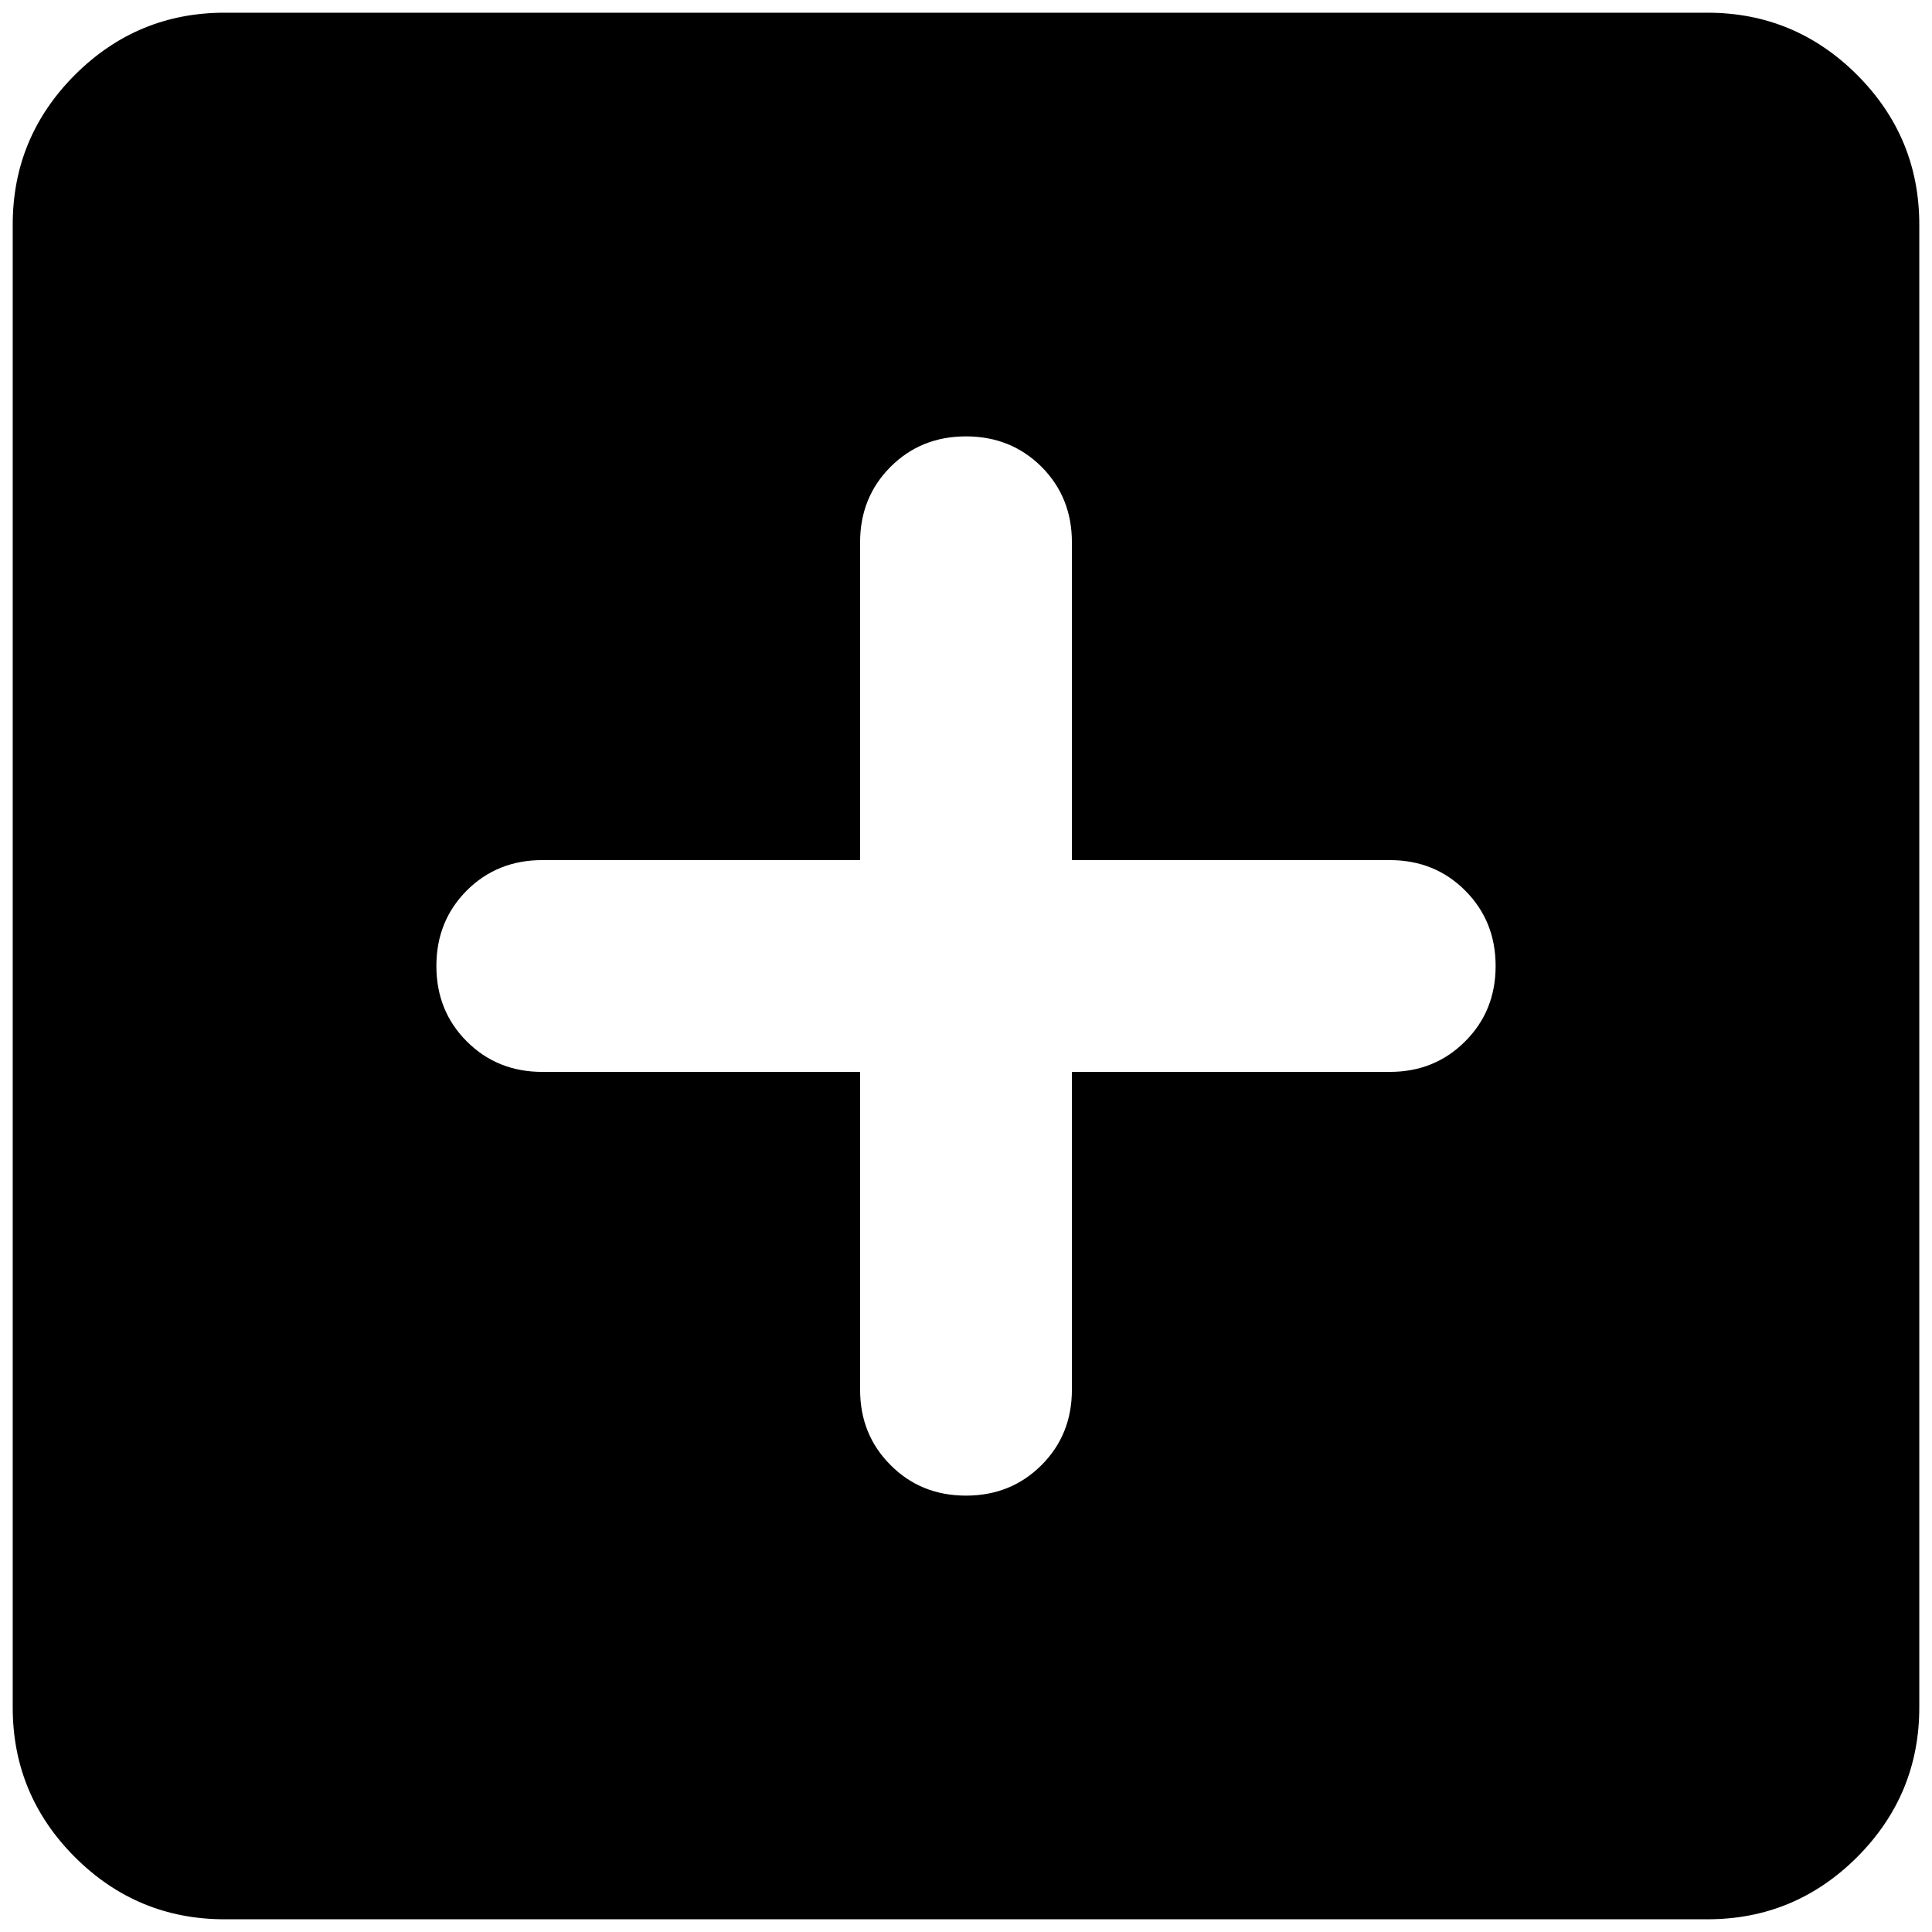
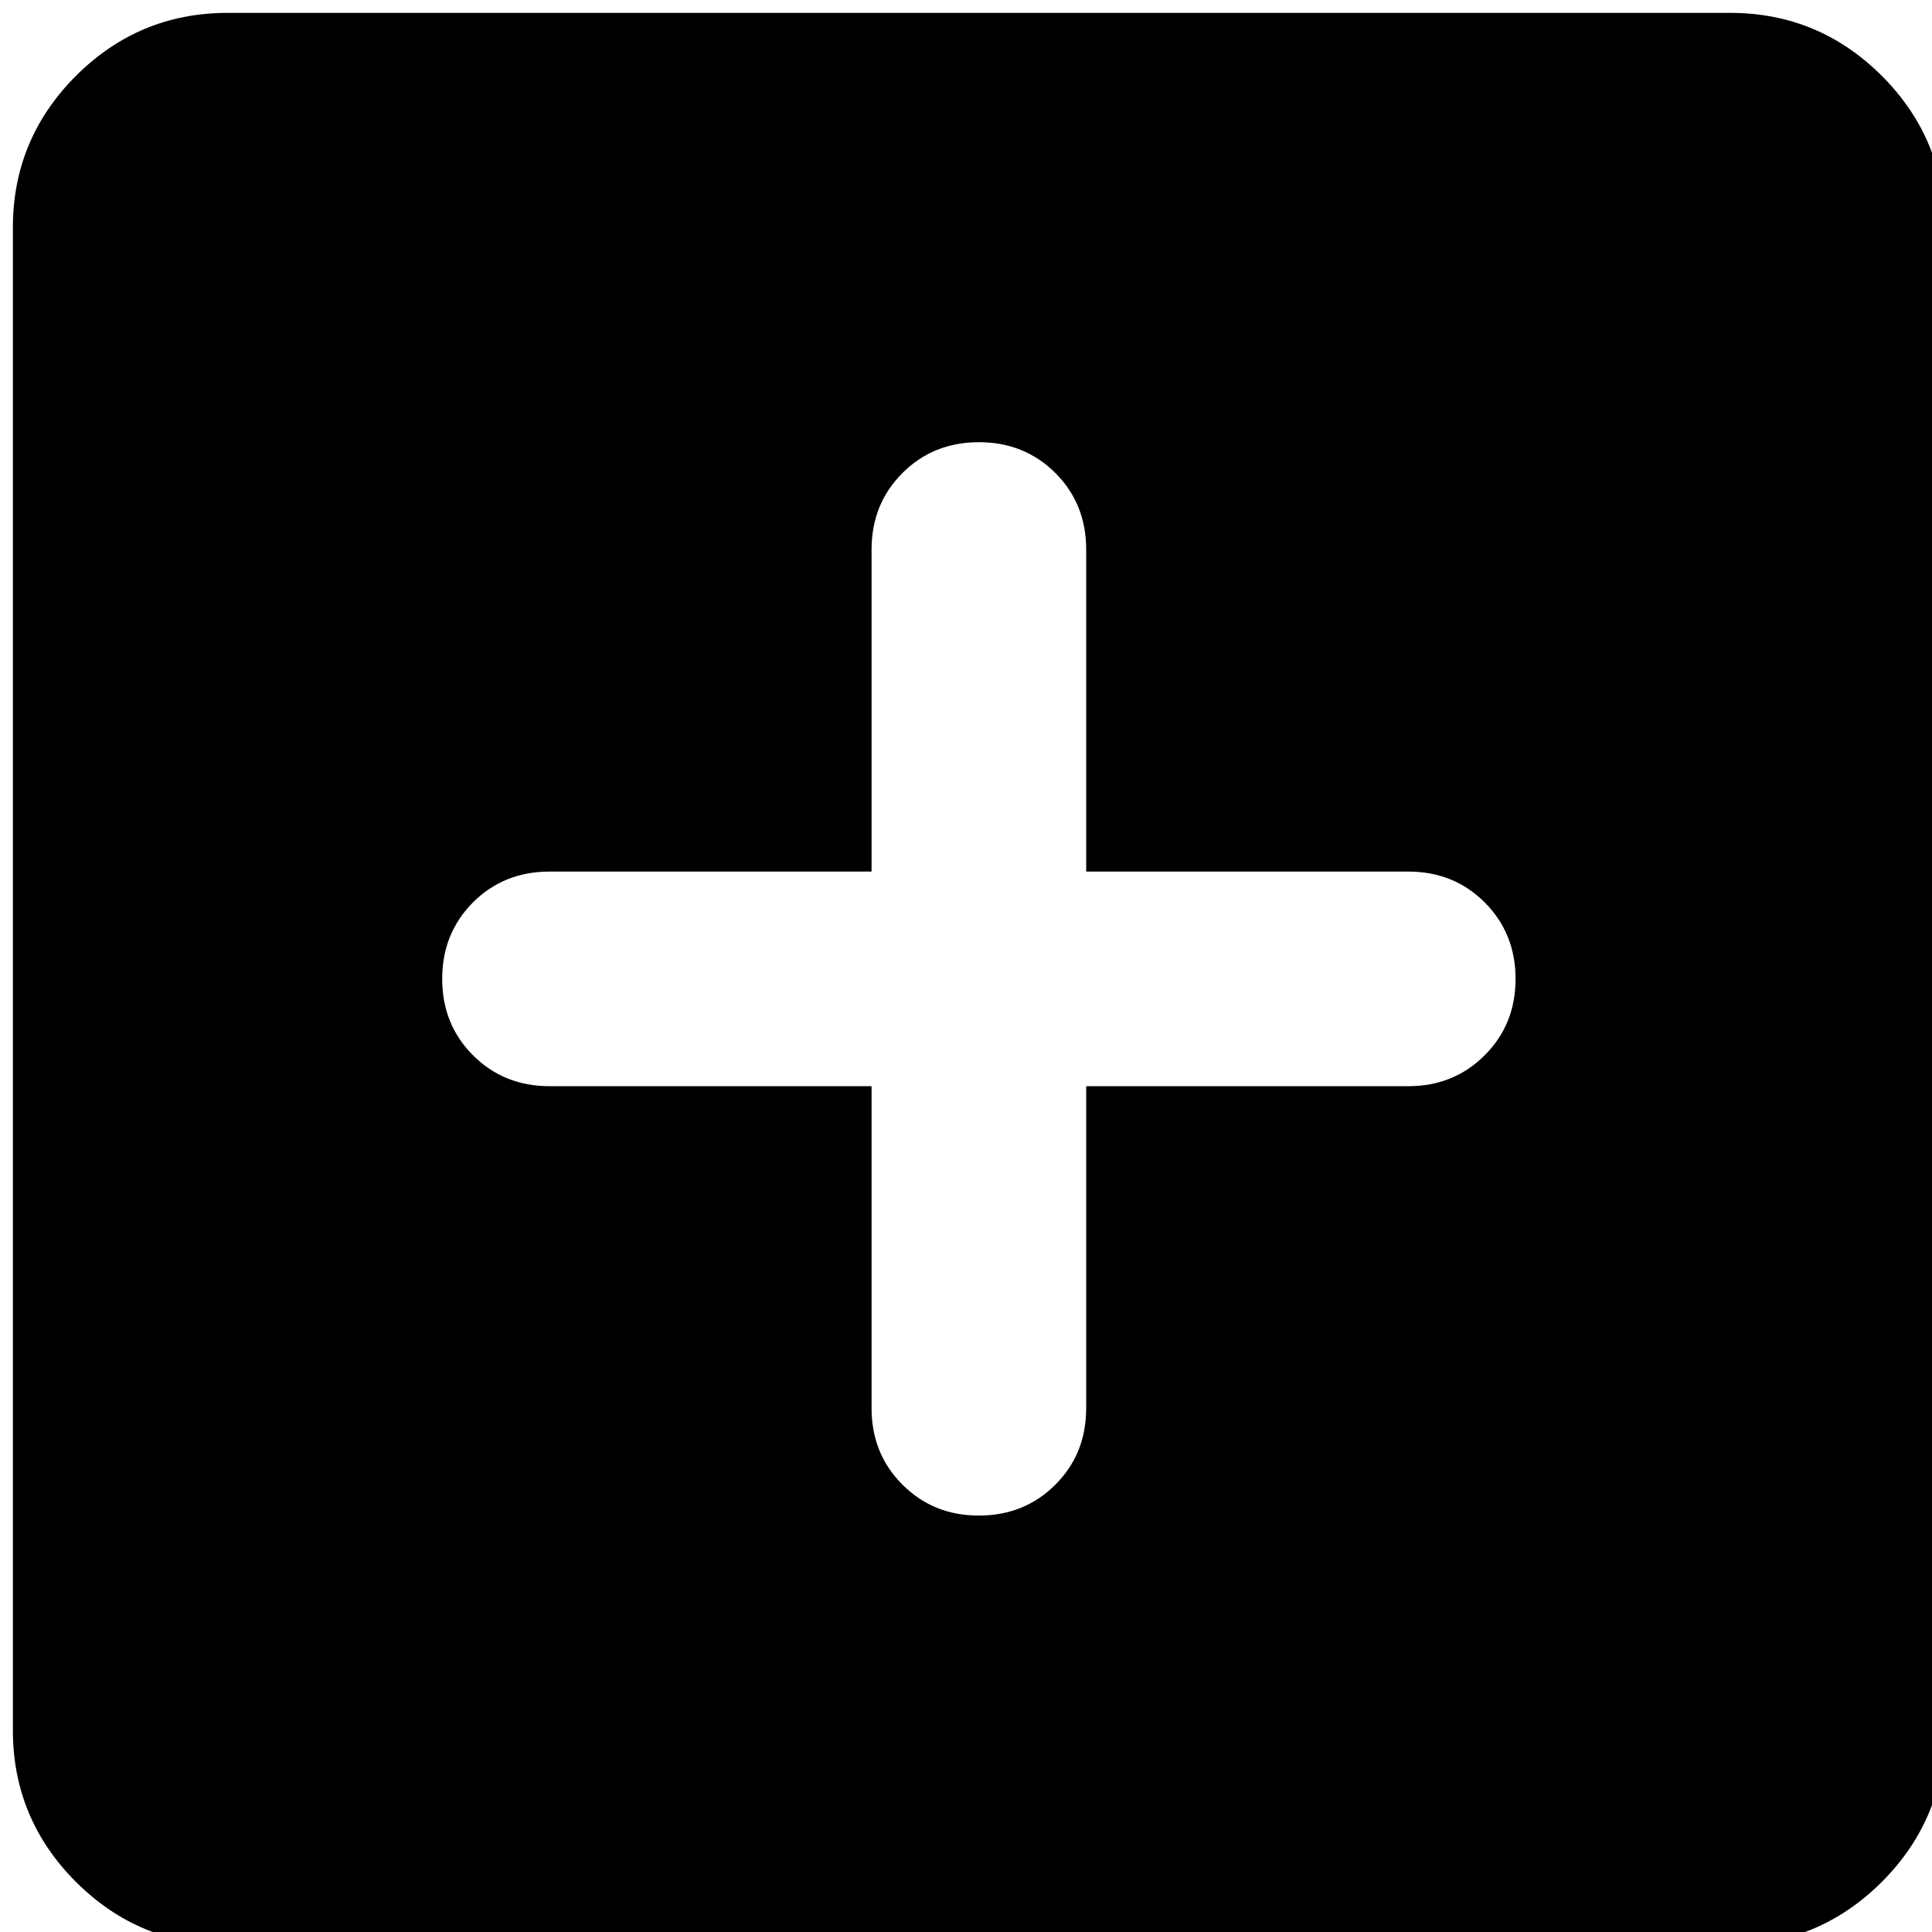
- <svg xmlns="http://www.w3.org/2000/svg" width="38" height="38" viewBox="0 0 38 38" fill="none">
+ <svg xmlns="http://www.w3.org/2000/svg" fill="none">
  <path d="M19 29.417C19.59 29.417 20.085 29.217 20.485 28.817C20.884 28.418 21.083 27.924 21.083 27.333V21.083H27.333C27.924 21.083 28.418 20.883 28.817 20.483C29.217 20.085 29.417 19.59 29.417 19C29.417 18.41 29.217 17.915 28.817 17.515C28.418 17.116 27.924 16.917 27.333 16.917H21.083V10.667C21.083 10.076 20.884 9.581 20.485 9.181C20.085 8.783 19.59 8.583 19 8.583C18.41 8.583 17.915 8.783 17.517 9.181C17.117 9.581 16.917 10.076 16.917 10.667V16.917H10.667C10.076 16.917 9.581 17.116 9.181 17.515C8.783 17.915 8.583 18.41 8.583 19C8.583 19.59 8.783 20.085 9.181 20.483C9.581 20.883 10.076 21.083 10.667 21.083H16.917V27.333C16.917 27.924 17.117 28.418 17.517 28.817C17.915 29.217 18.41 29.417 19 29.417ZM4.417 37.75C3.271 37.75 2.29 37.342 1.473 36.527C0.658 35.71 0.25 34.729 0.25 33.583V4.417C0.25 3.271 0.658 2.29 1.473 1.473C2.29 0.658 3.271 0.25 4.417 0.25H33.583C34.729 0.25 35.71 0.658 36.527 1.473C37.342 2.29 37.75 3.271 37.75 4.417V33.583C37.75 34.729 37.342 35.71 36.527 36.527C35.71 37.342 34.729 37.75 33.583 37.75H4.417Z" fill="black" />
</svg>
